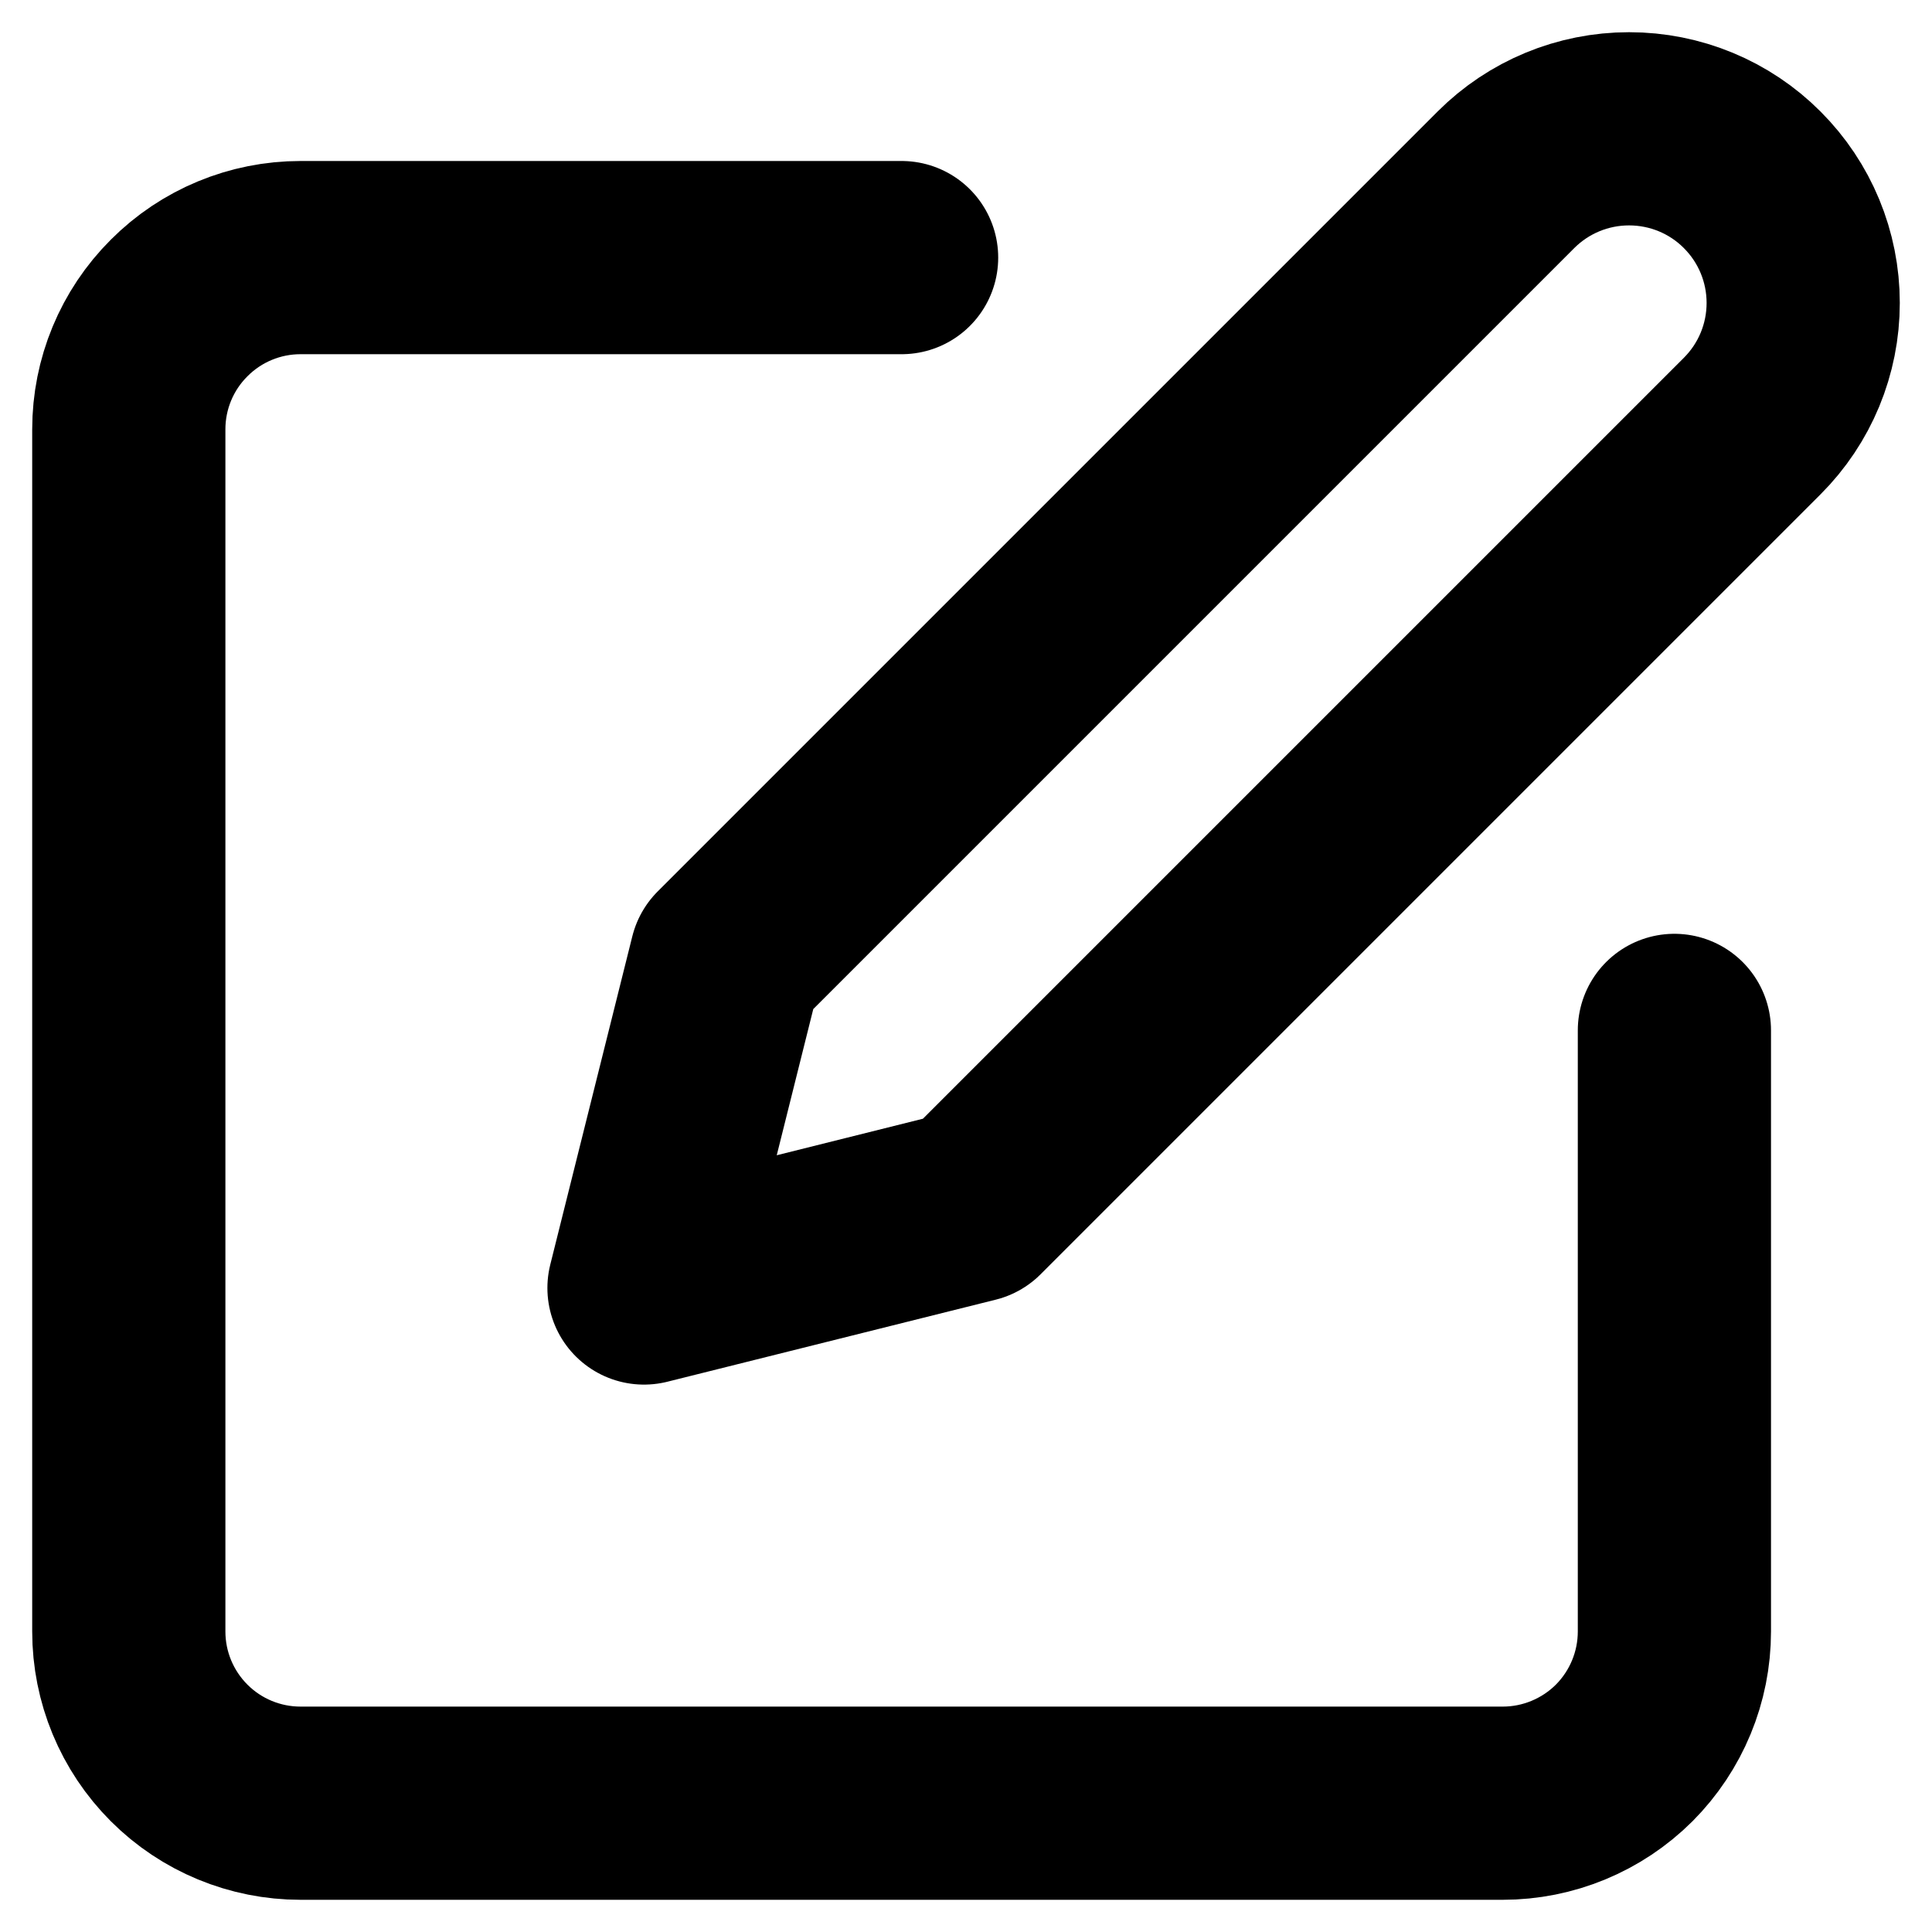
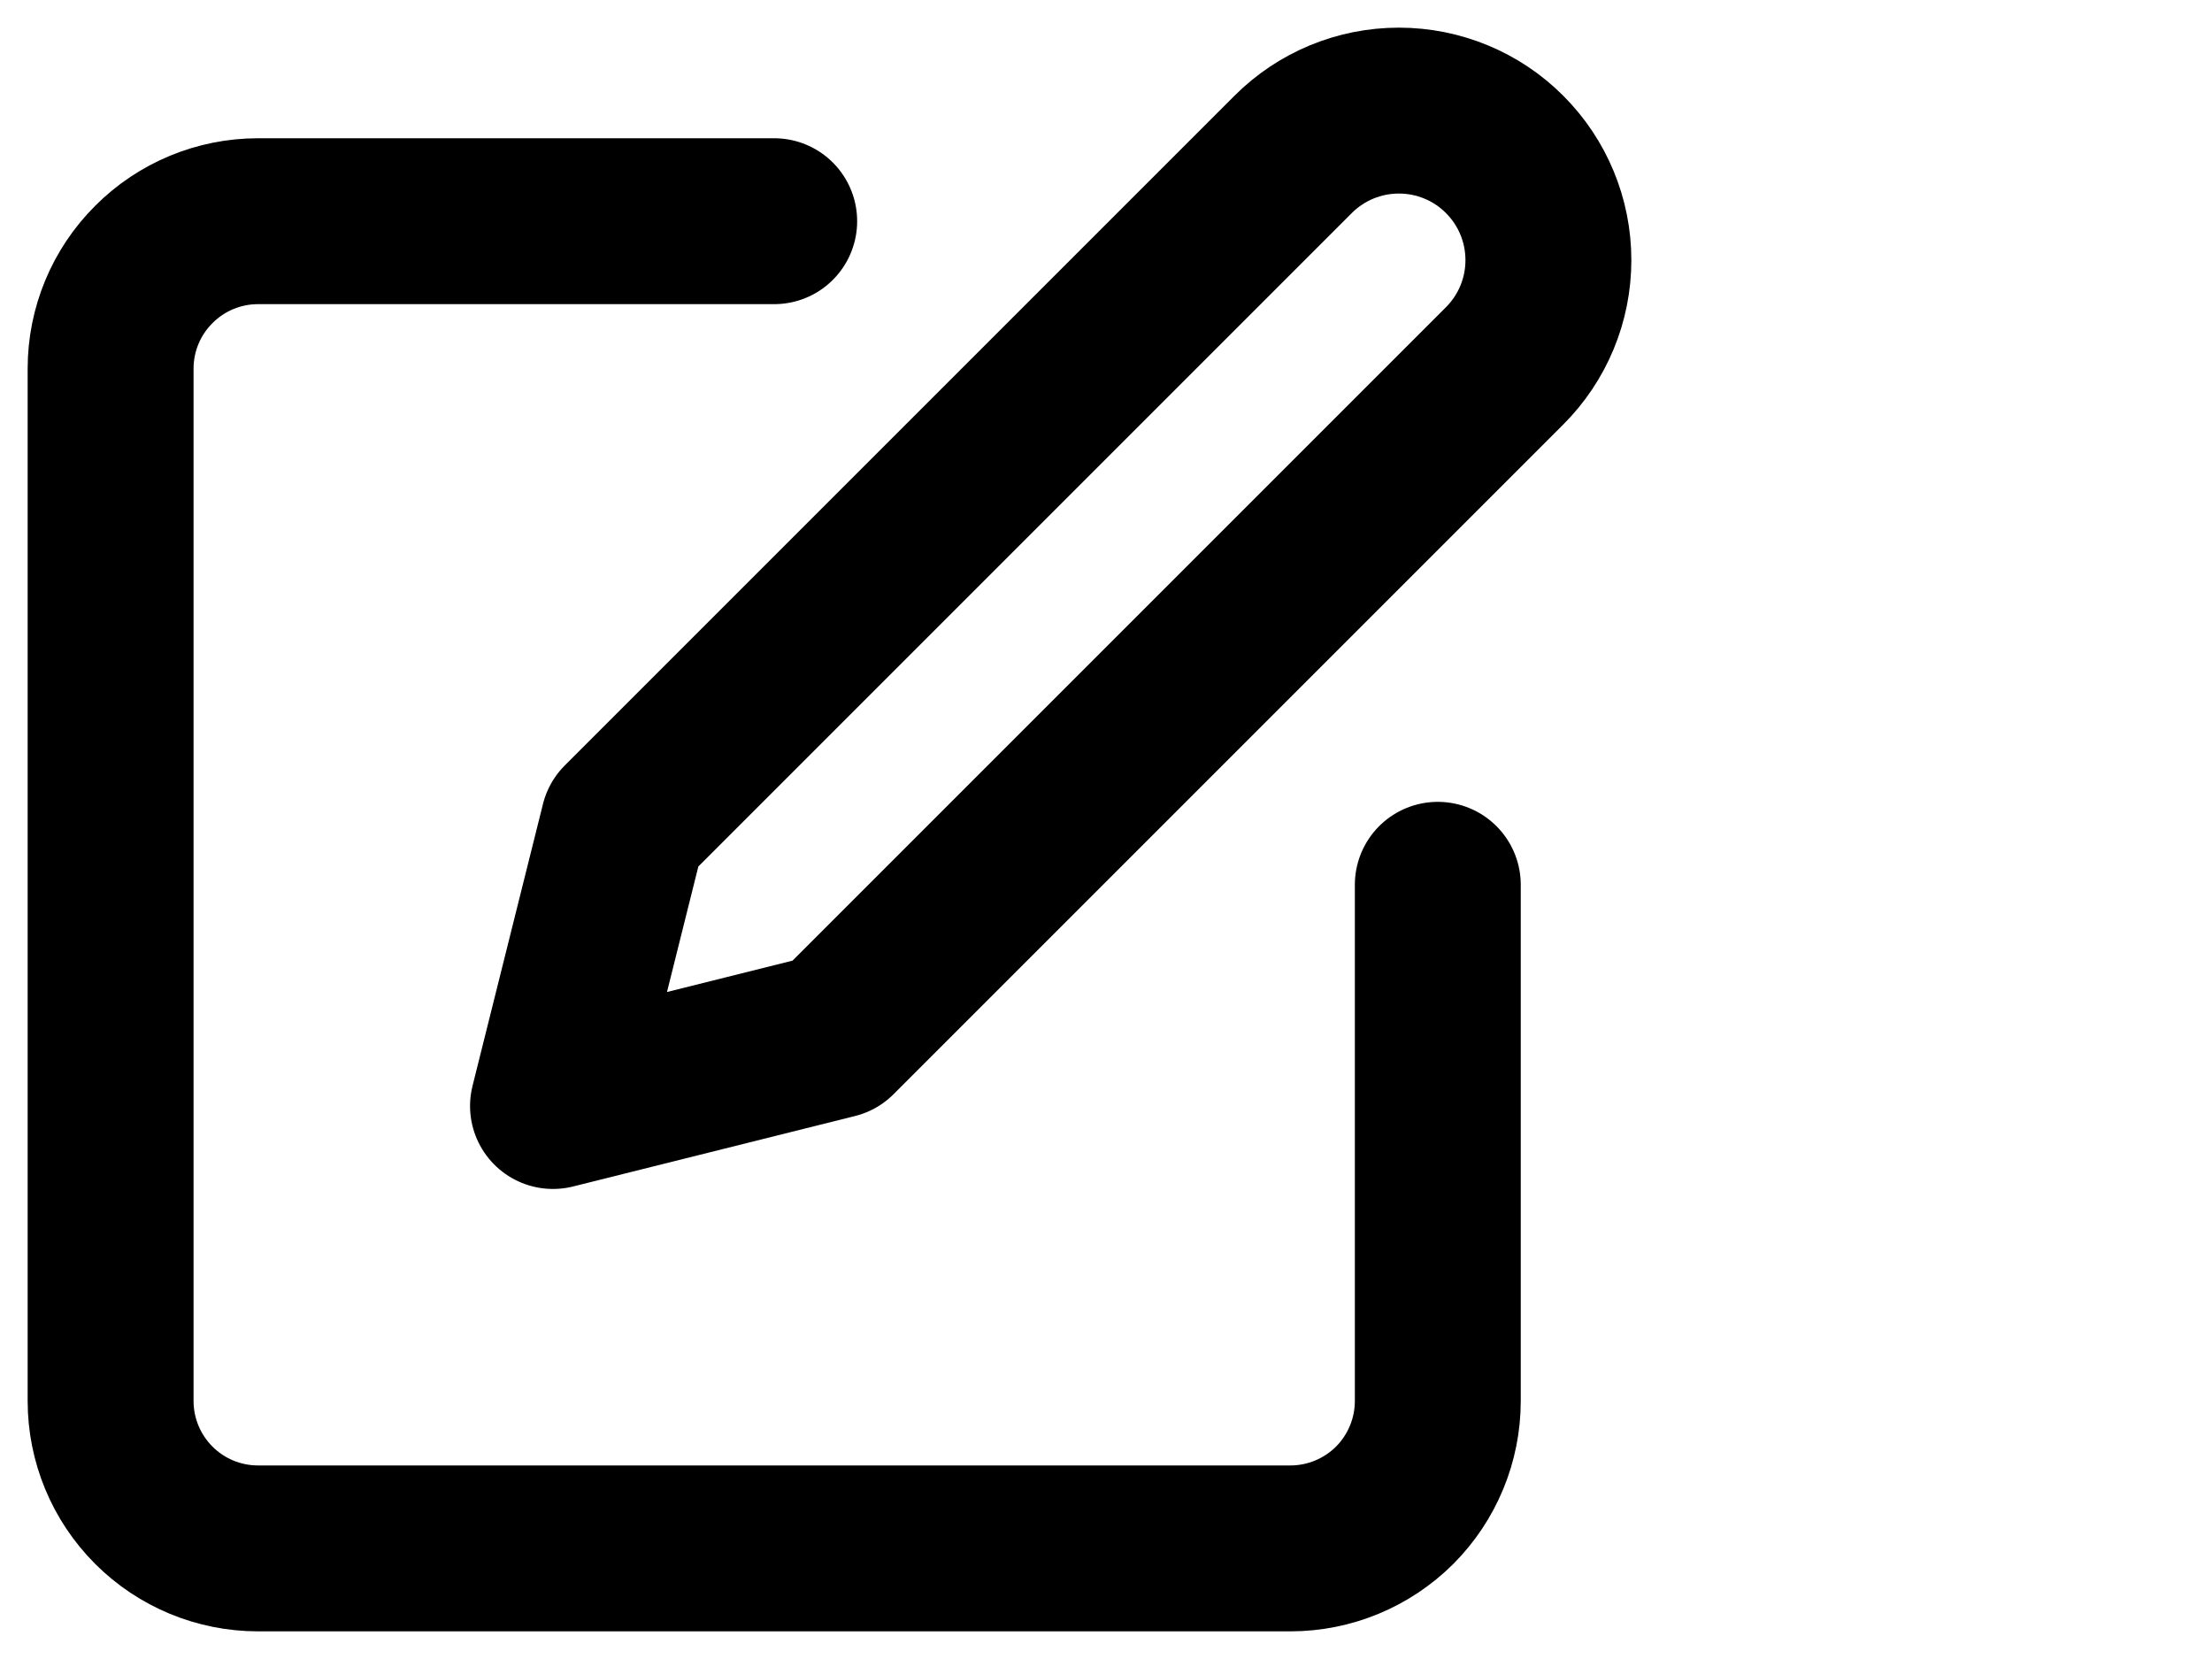
- <svg xmlns="http://www.w3.org/2000/svg" width="15" height="15" viewBox="0 0 15 15" fill="none">
+ <svg xmlns="http://www.w3.org/2000/svg" width="20" height="15" viewBox="0 0 20 15" fill="none">
  <path d="M7 2H2.333C1.98 2 1.641 2.14 1.391 2.391C1.14 2.641 1 2.98 1 3.333V12.667C1 13.02 1.14 13.359 1.391 13.61C1.641 13.86 1.98 14 2.333 14H11.667C12.02 14 12.359 13.86 12.61 13.61C12.86 13.359 13 13.02 13 12.667V8" stroke="black" stroke-width="1.5" stroke-linecap="round" stroke-linejoin="round" />
  <path d="M11.692 1.396C11.946 1.142 12.289 1 12.648 1C13.007 1 13.351 1.142 13.604 1.396C13.858 1.65 14 1.993 14 2.352C14 2.711 13.858 3.054 13.604 3.308L7.549 9.363L5 10L5.637 7.451L11.692 1.396Z" stroke="black" stroke-width="1.5" stroke-linecap="round" stroke-linejoin="round" />
</svg>
